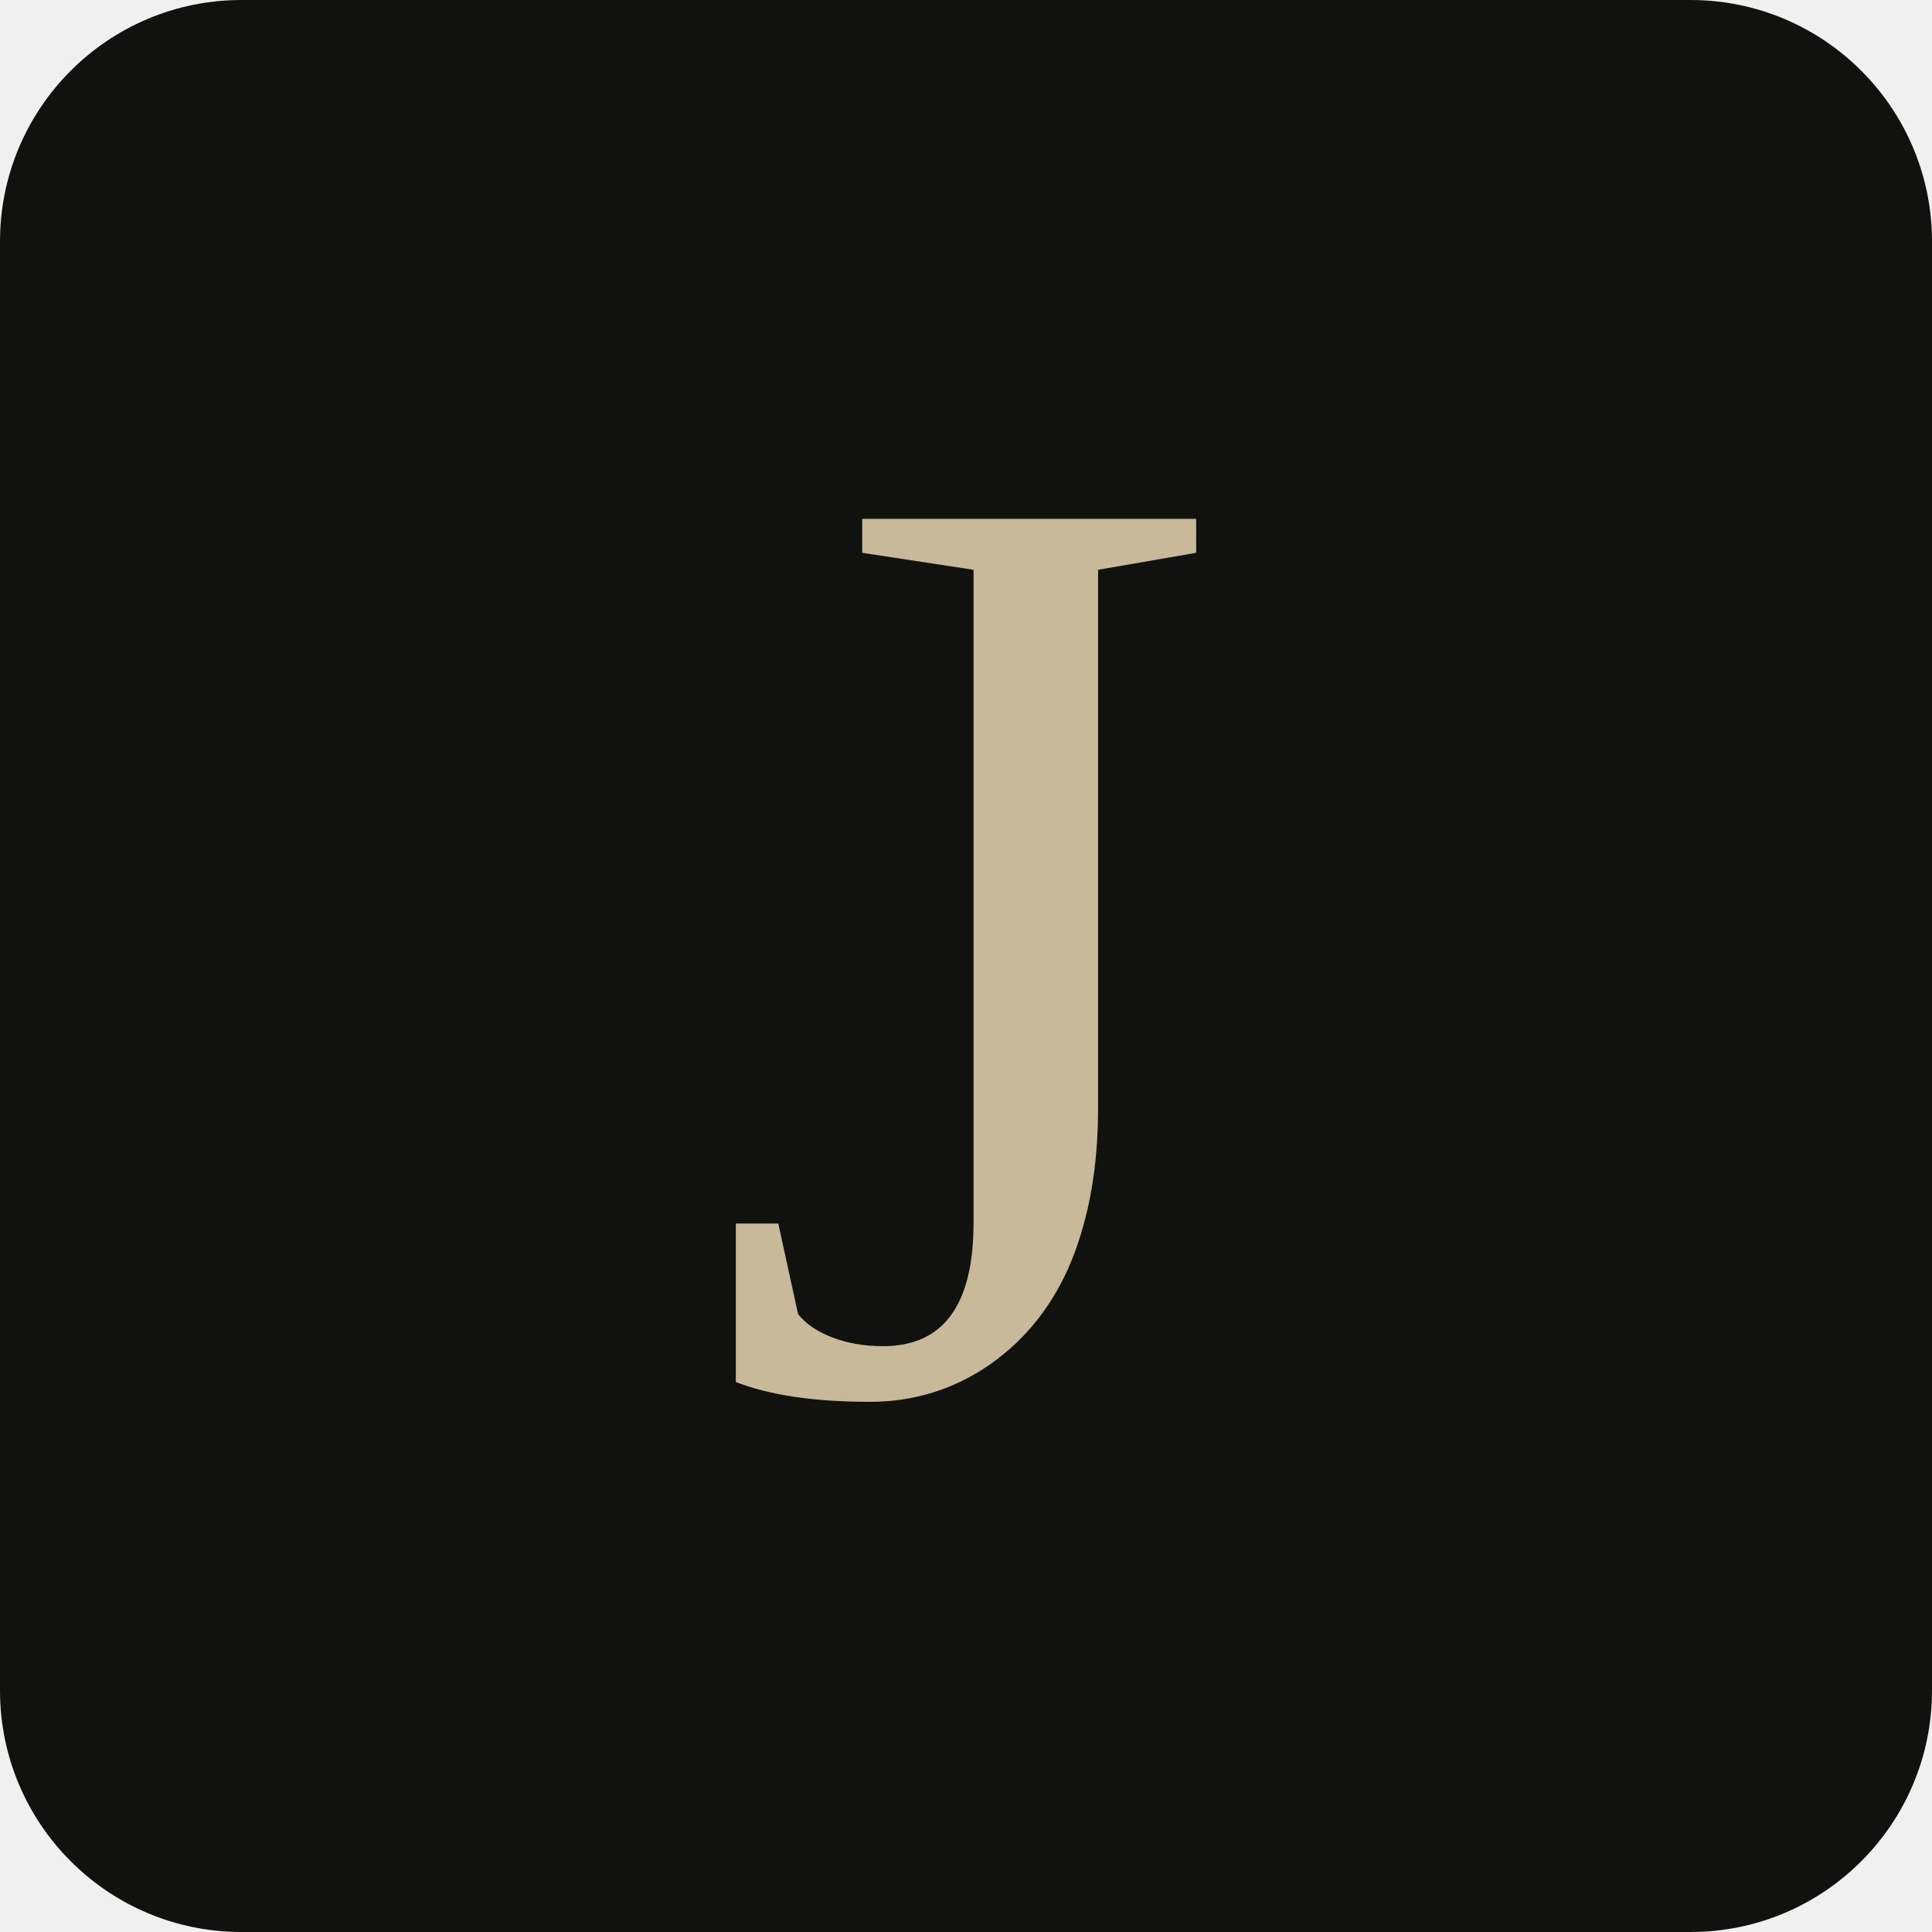
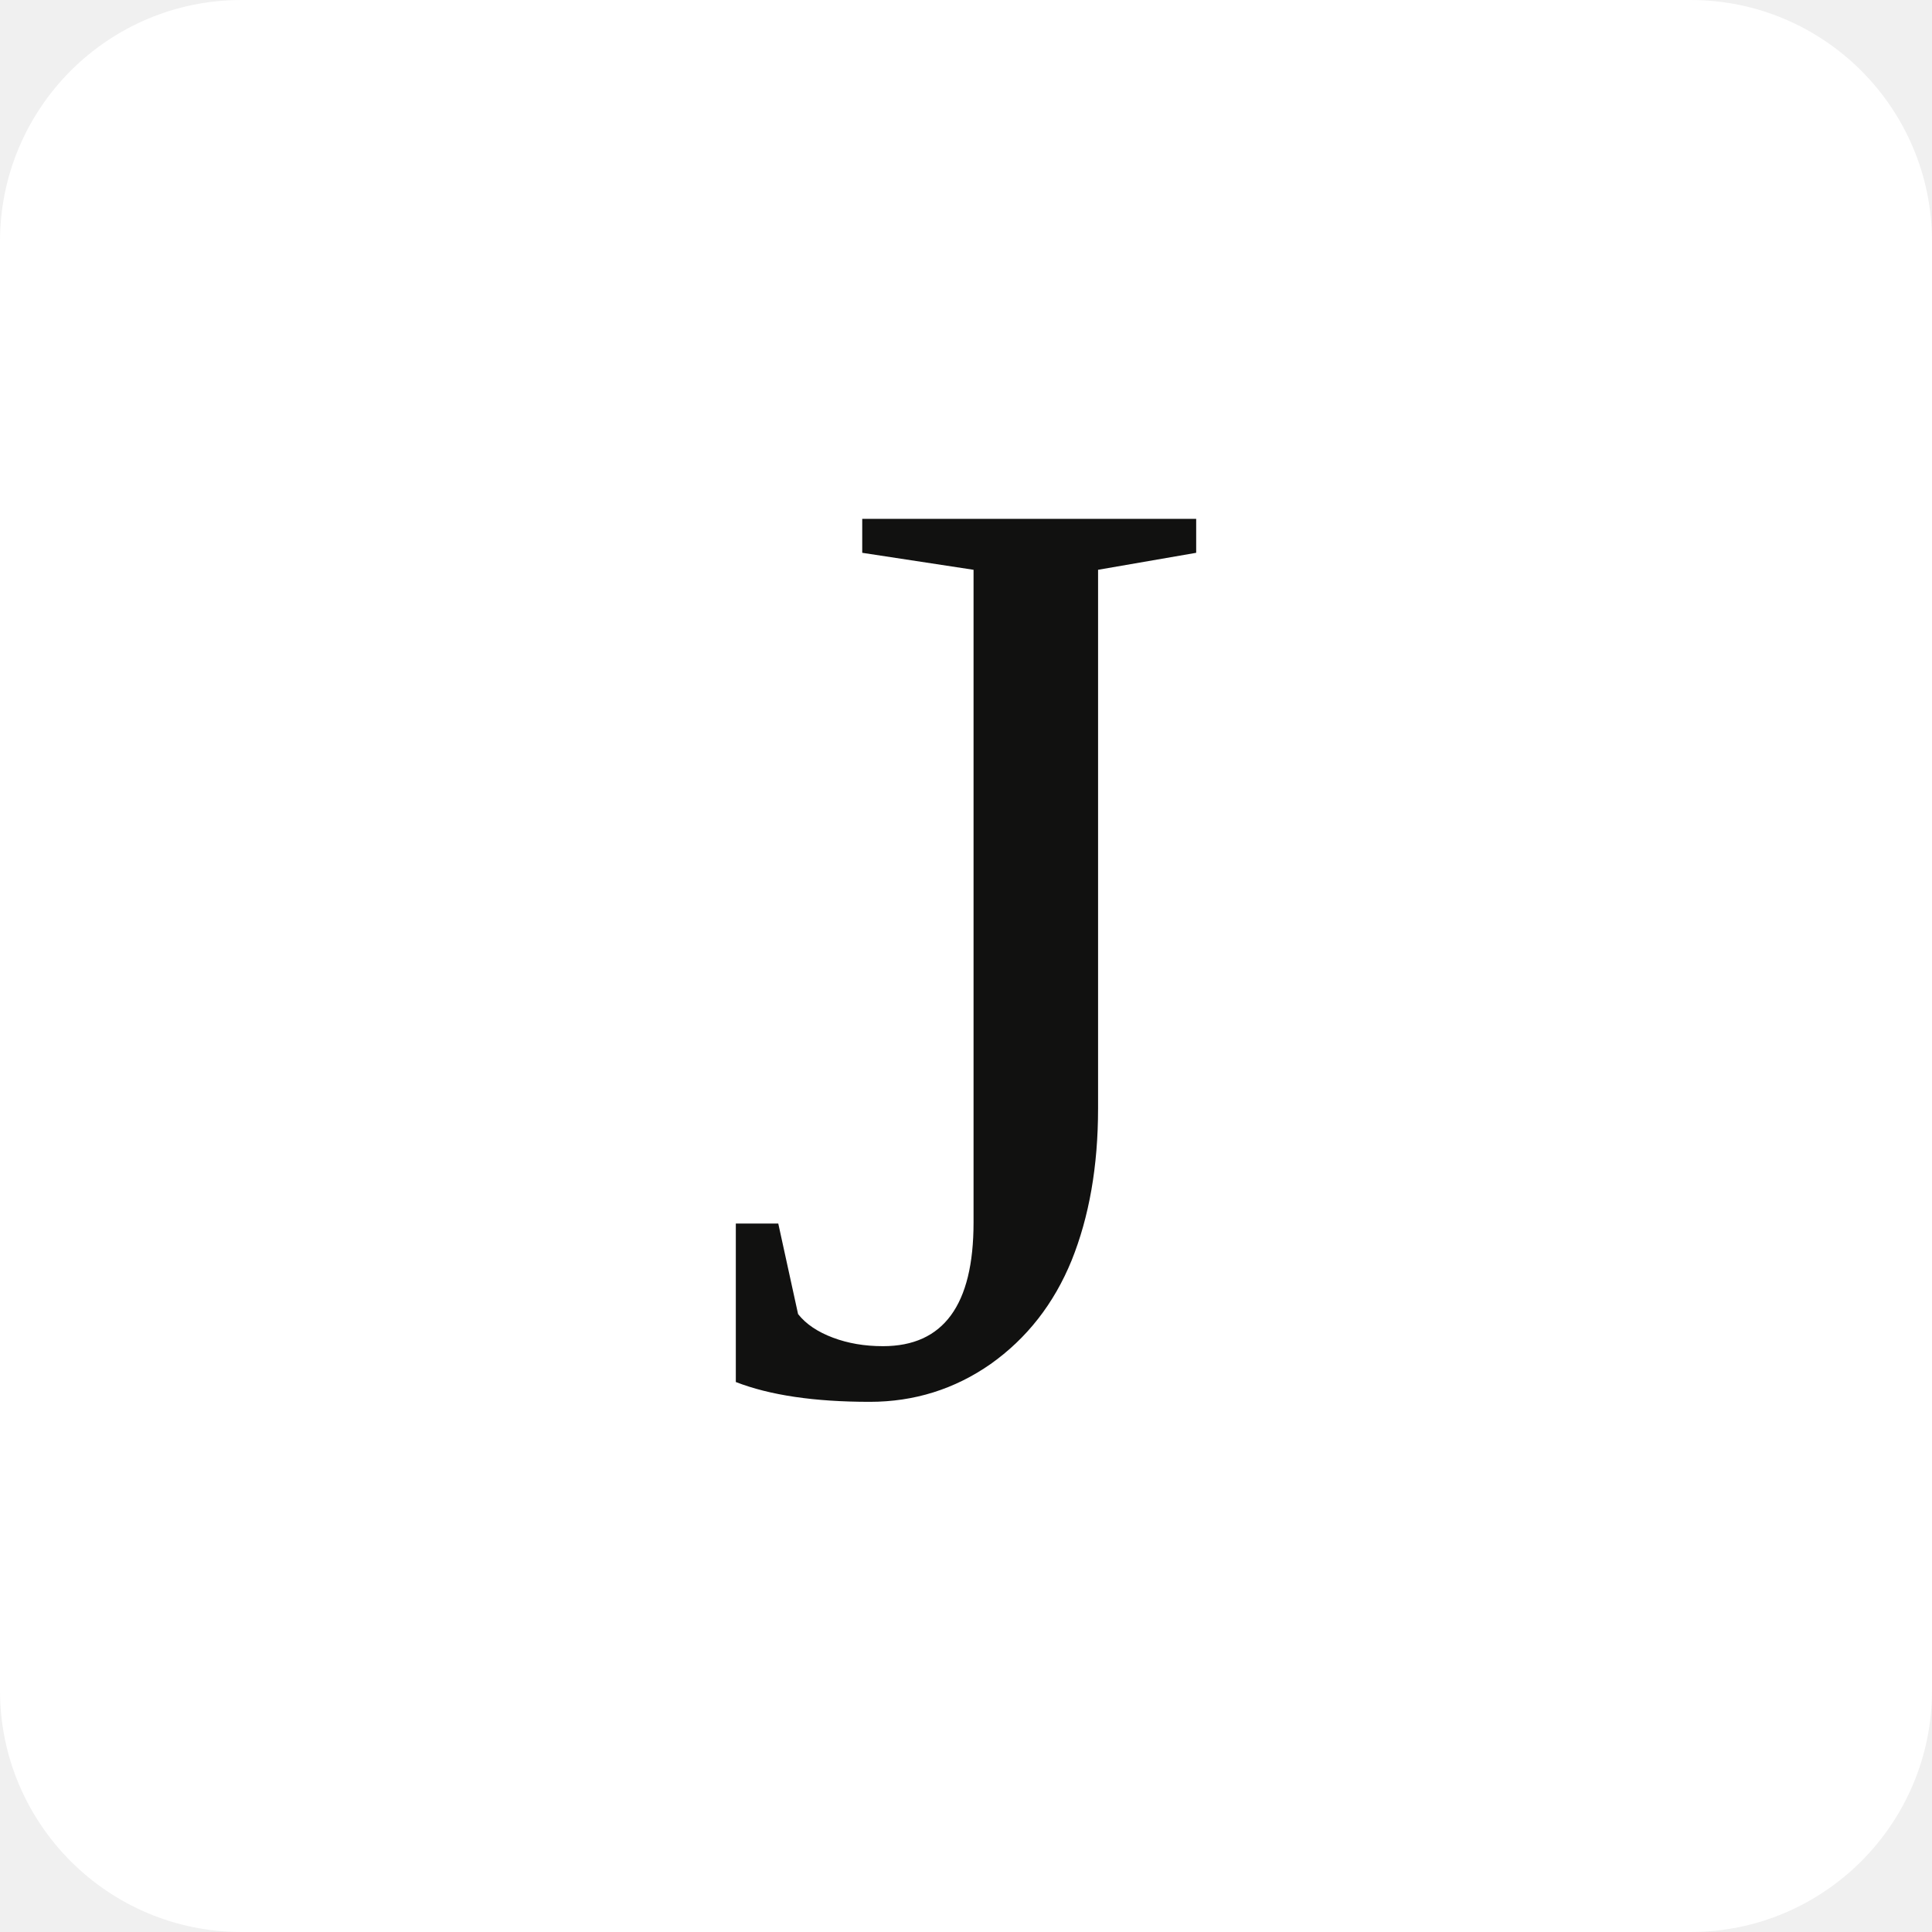
<svg xmlns="http://www.w3.org/2000/svg" viewBox="0 0 32 32" width="32" height="32">
-   <rect width="32" height="32" rx="4" fill="#111110" />
-   <text x="16" y="23" font-family="Georgia, 'Times New Roman', serif" font-size="22" font-weight="400" fill="#c8b99a" text-anchor="middle" letter-spacing="1">J</text>
+   <rect width="32" height="32" rx="4" fill="#ffffff" />
+   <text x="16" y="23" font-family="Georgia, 'Times New Roman', serif" font-size="22" font-weight="400" fill="#111110" text-anchor="middle" letter-spacing="1">J</text>
</svg>
